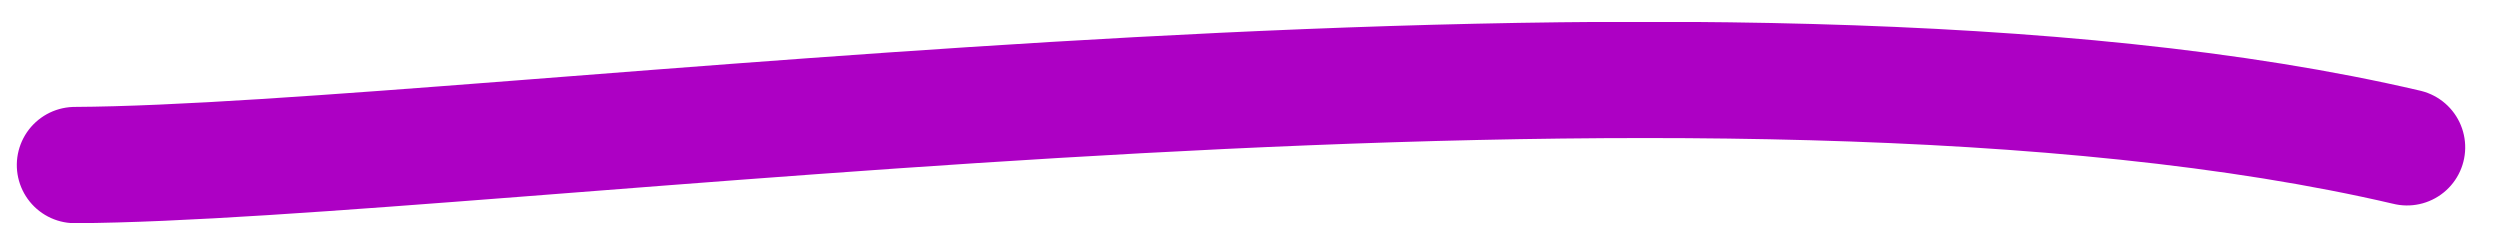
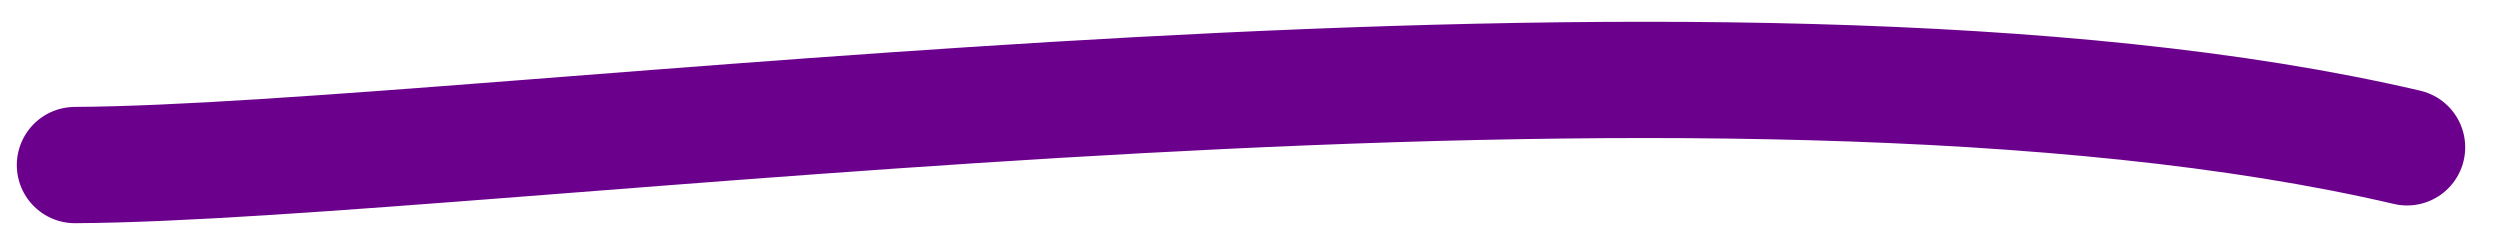
<svg xmlns="http://www.w3.org/2000/svg" width="43" height="4" viewBox="0 0 43 4">
-   <defs>
-     <filter id="underline-beta-a">
-       <feColorMatrix in="SourceGraphic" values="0 0 0 0 0.416 0 0 0 0 0 0 0 0 0 0.549 0 0 0 1 0" />
-     </filter>
-   </defs>
-   <g fill="none" fill-rule="evenodd" stroke-linecap="round" filter="url(#underline-beta-a)" transform="translate(.765 .09)">
-     <path stroke="#035F34" stroke-width="2" d="M0.538,3.099 C7.6,2.936 28.808,-0.458 40.639,2.094" transform="rotate(1 20.589 2.123)" />
+   <g fill="none" fill-rule="evenodd" stroke-linecap="round" transform="translate(.765 .09)">
+     <path stroke="#6A008C" stroke-width="2" d="M0.538,3.099 C7.6,2.936 28.808,-0.458 40.639,2.094" transform="rotate(1 20.589 2.123)" />
  </g>
</svg>
